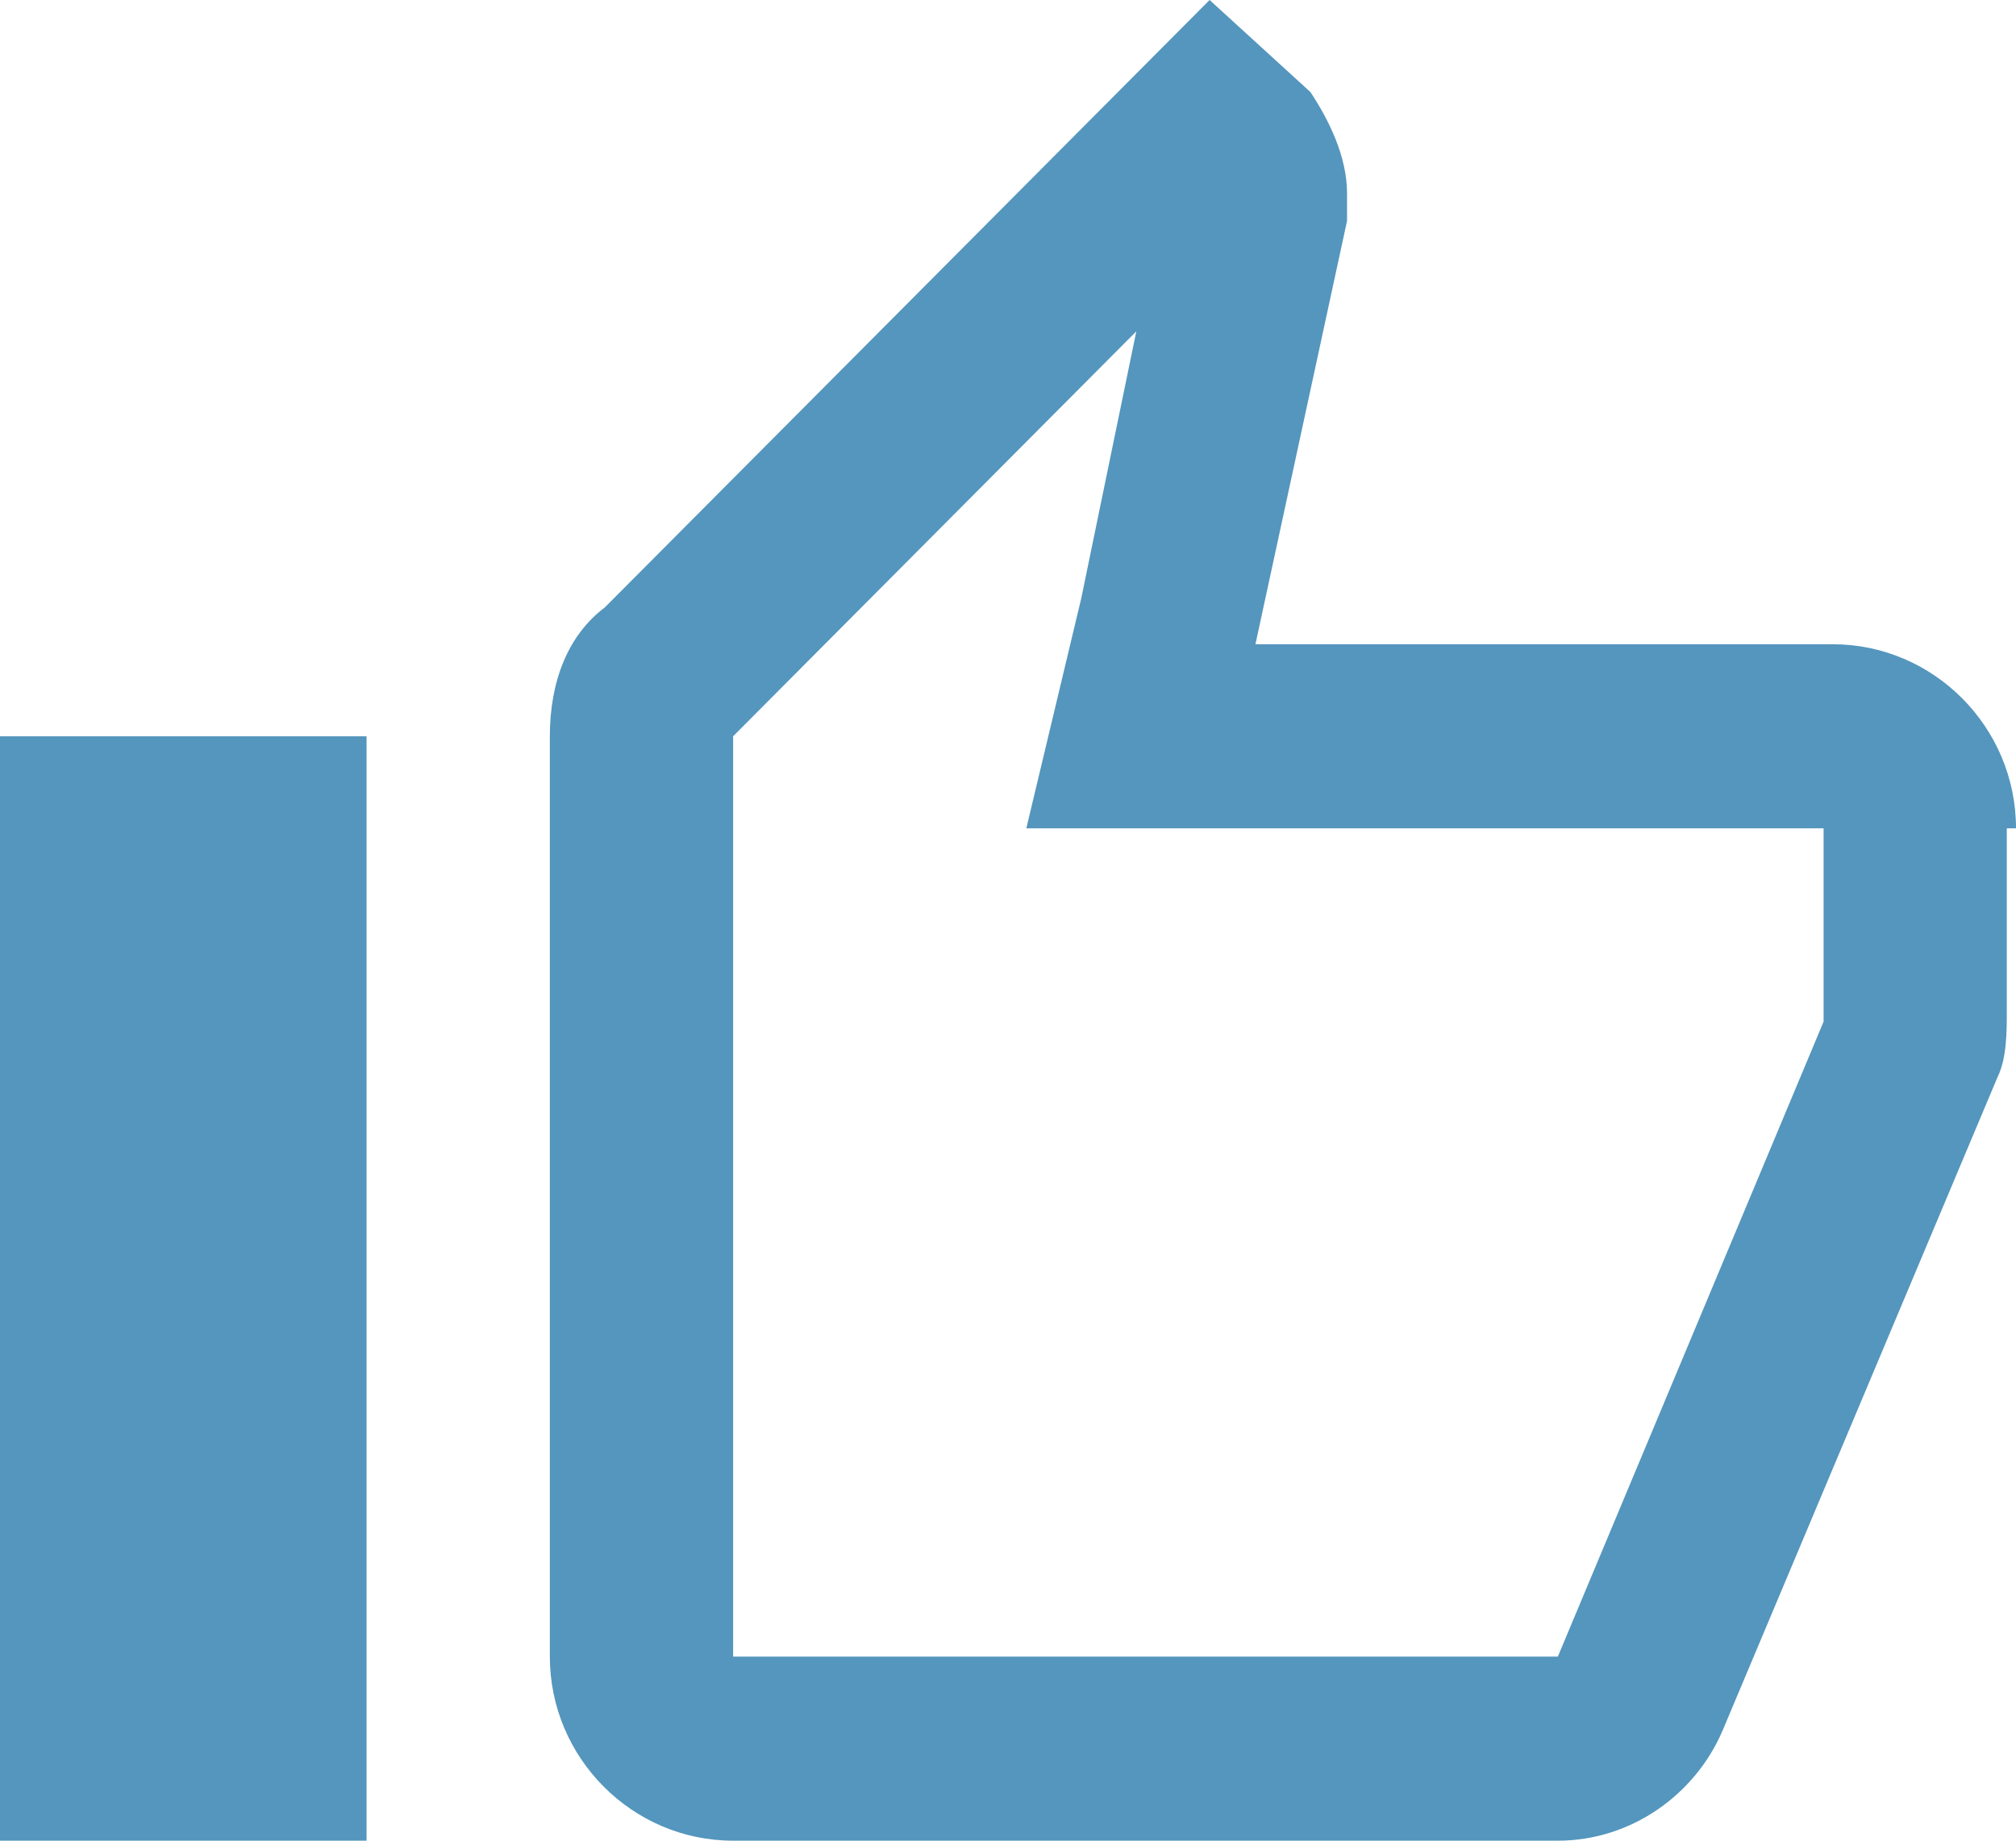
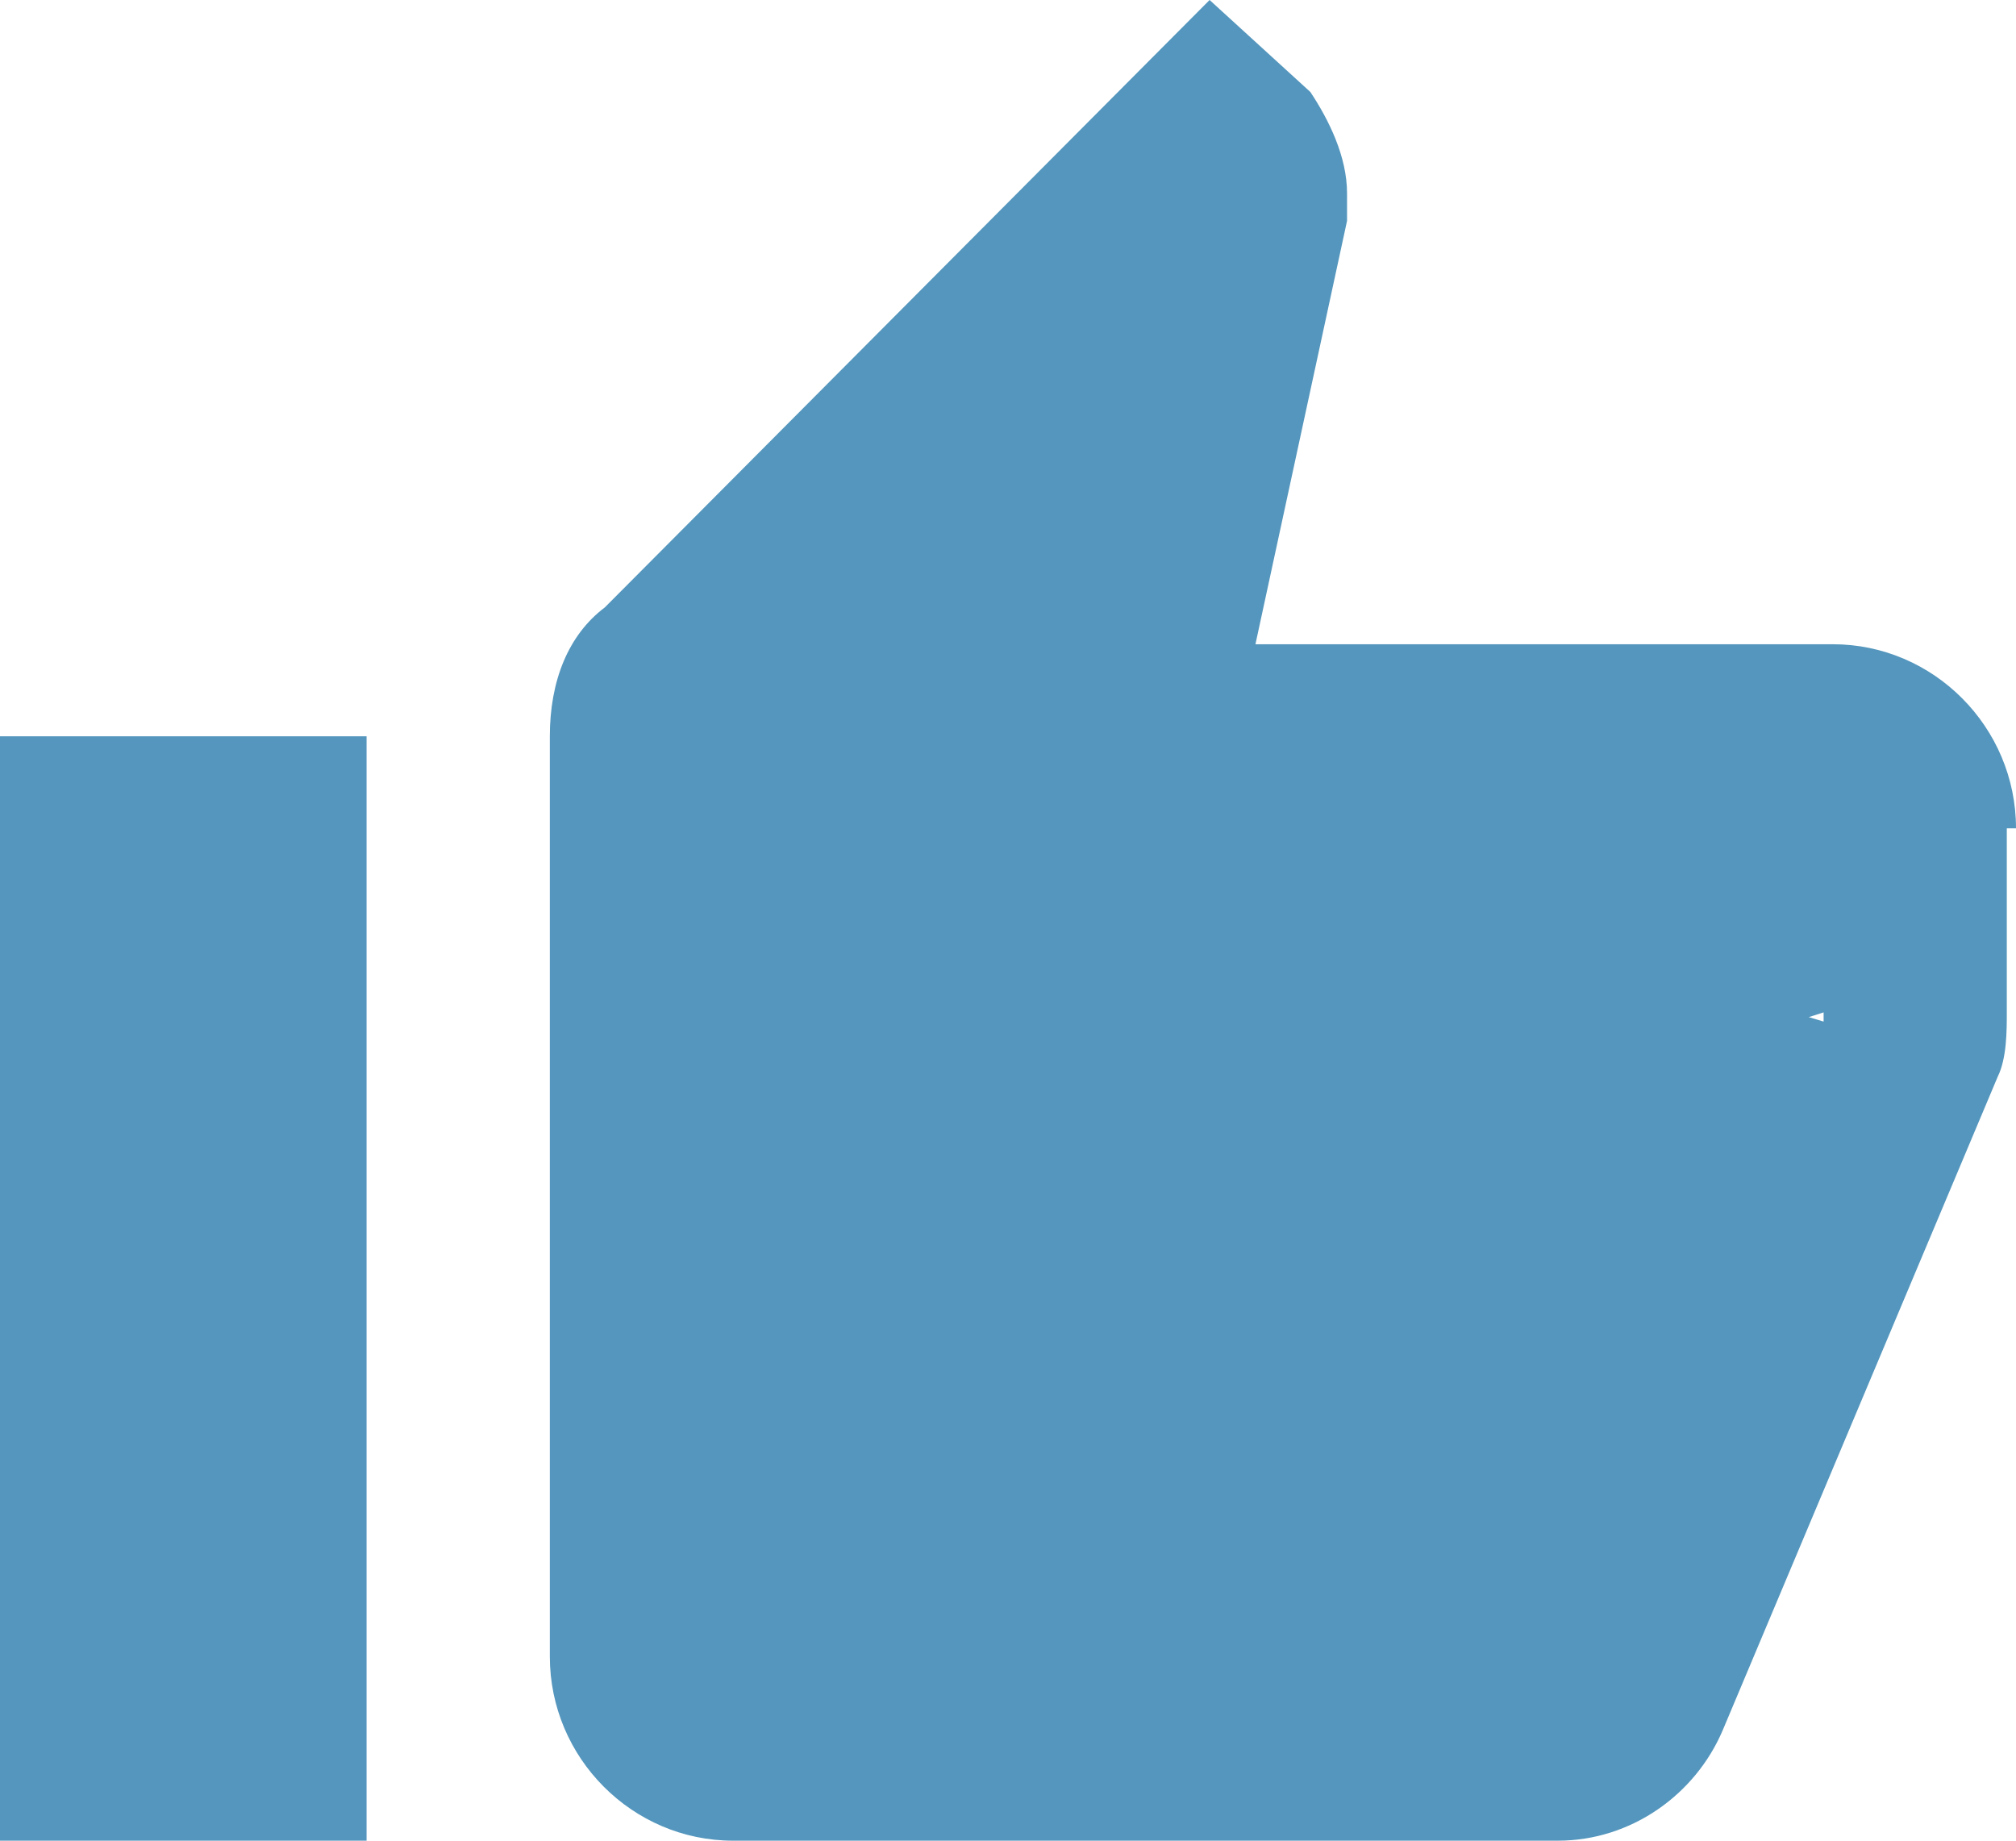
<svg xmlns="http://www.w3.org/2000/svg" width="23" height="21" viewBox="0 0 23 21" fill="none">
-   <path d="M12.964 3.78L12.336 6.825L11.709 9.45H14.323H20.805V11.55C20.805 11.55 20.805 11.55 20.805 11.655L17.773 18.9H8.364V8.4L12.964 3.78ZM13.8 0L6.9 6.93C6.482 7.245 6.273 7.77 6.273 8.4V18.9C6.273 20.055 7.214 21 8.364 21H17.773C18.609 21 19.341 20.475 19.654 19.74L22.791 12.285C22.895 12.075 22.895 11.76 22.895 11.55V9.45H23C23 8.295 22.059 7.35 20.909 7.35H14.323L15.368 2.52V2.205C15.368 1.785 15.159 1.365 14.95 1.05L13.8 0ZM4.182 8.4H0V21H4.182V8.4Z" fill="#5496BD" />
+   <path d="M12.964 3.78L12.336 6.825L11.709 9.45L14 10L18.5 12.285L20.805 11.55C20.805 11.55 20.805 11.55 20.805 11.655L12 9L11.5 11L12.5 9.151L12.964 3.78ZM13.8 0L6.9 6.93C6.482 7.245 6.273 7.77 6.273 8.4V18.9C6.273 20.055 7.214 21 8.364 21H17.773C18.609 21 19.341 20.475 19.654 19.74L22.791 12.285C22.895 12.075 22.895 11.76 22.895 11.55V9.45H23C23 8.295 22.059 7.35 20.909 7.35H14.323L15.368 2.52V2.205C15.368 1.785 15.159 1.365 14.95 1.05L13.8 0ZM4.182 8.4H0V21H4.182V8.4Z" fill="#5496BD" />
</svg>
